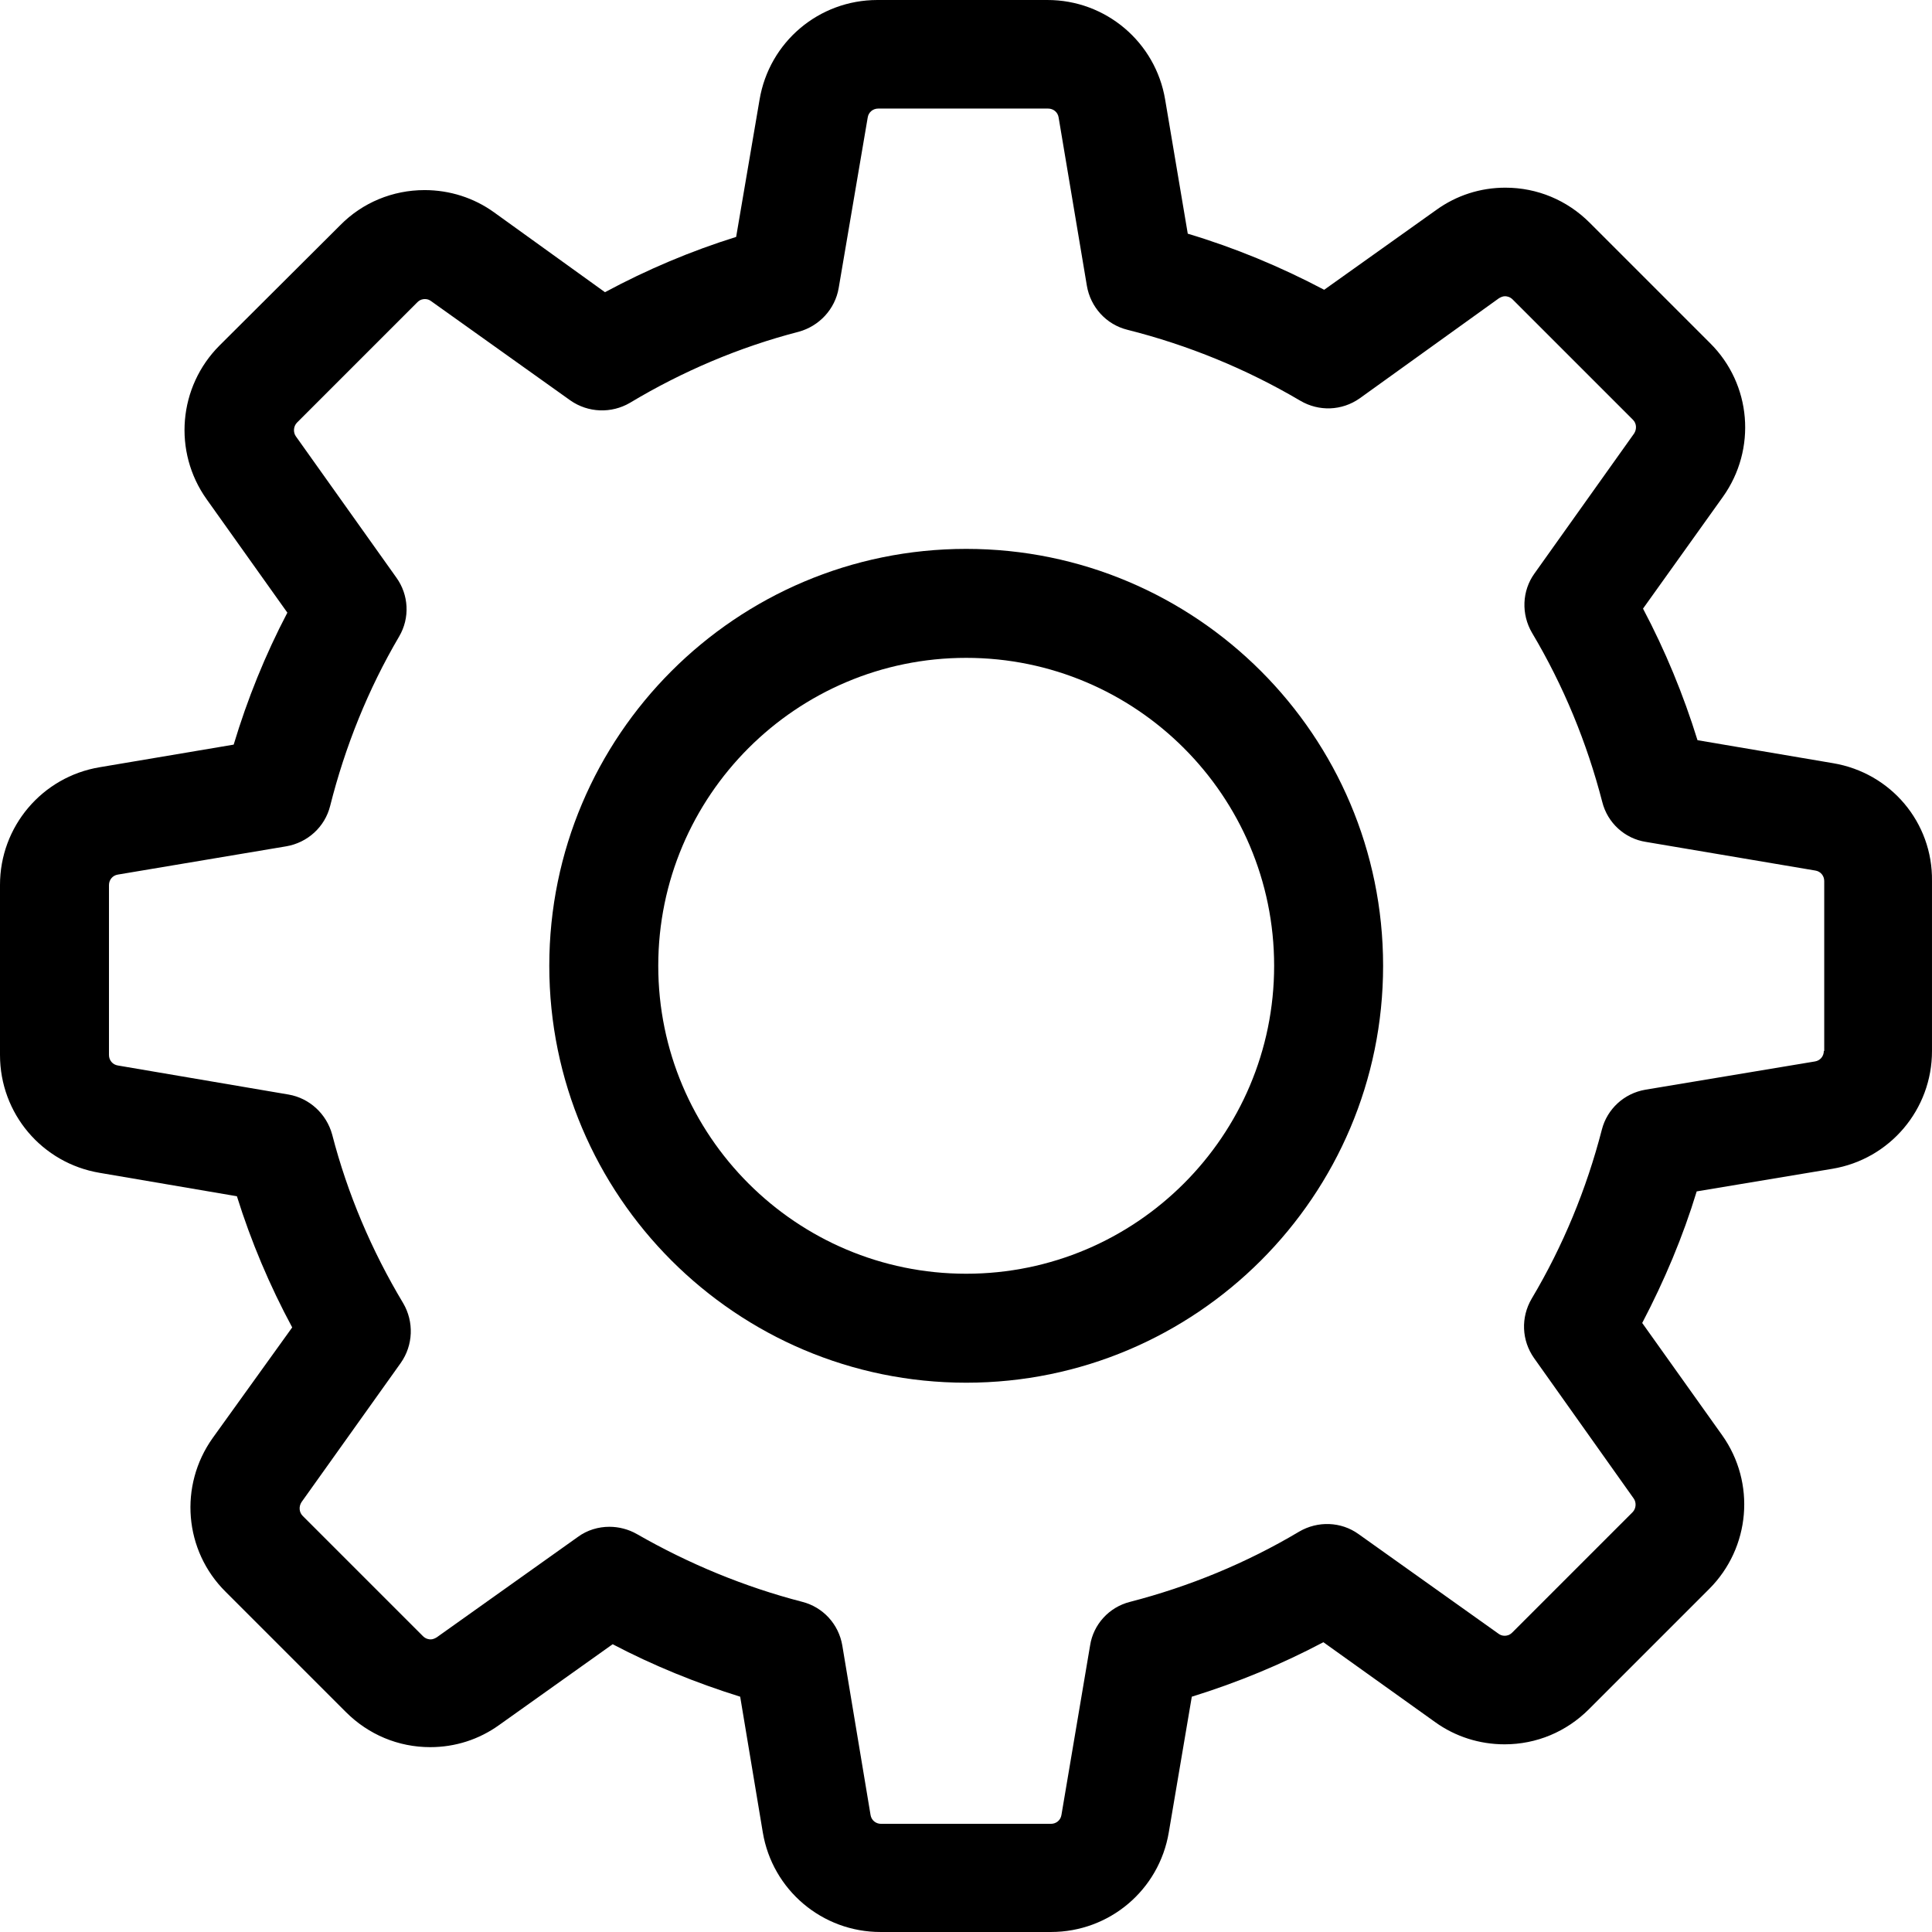
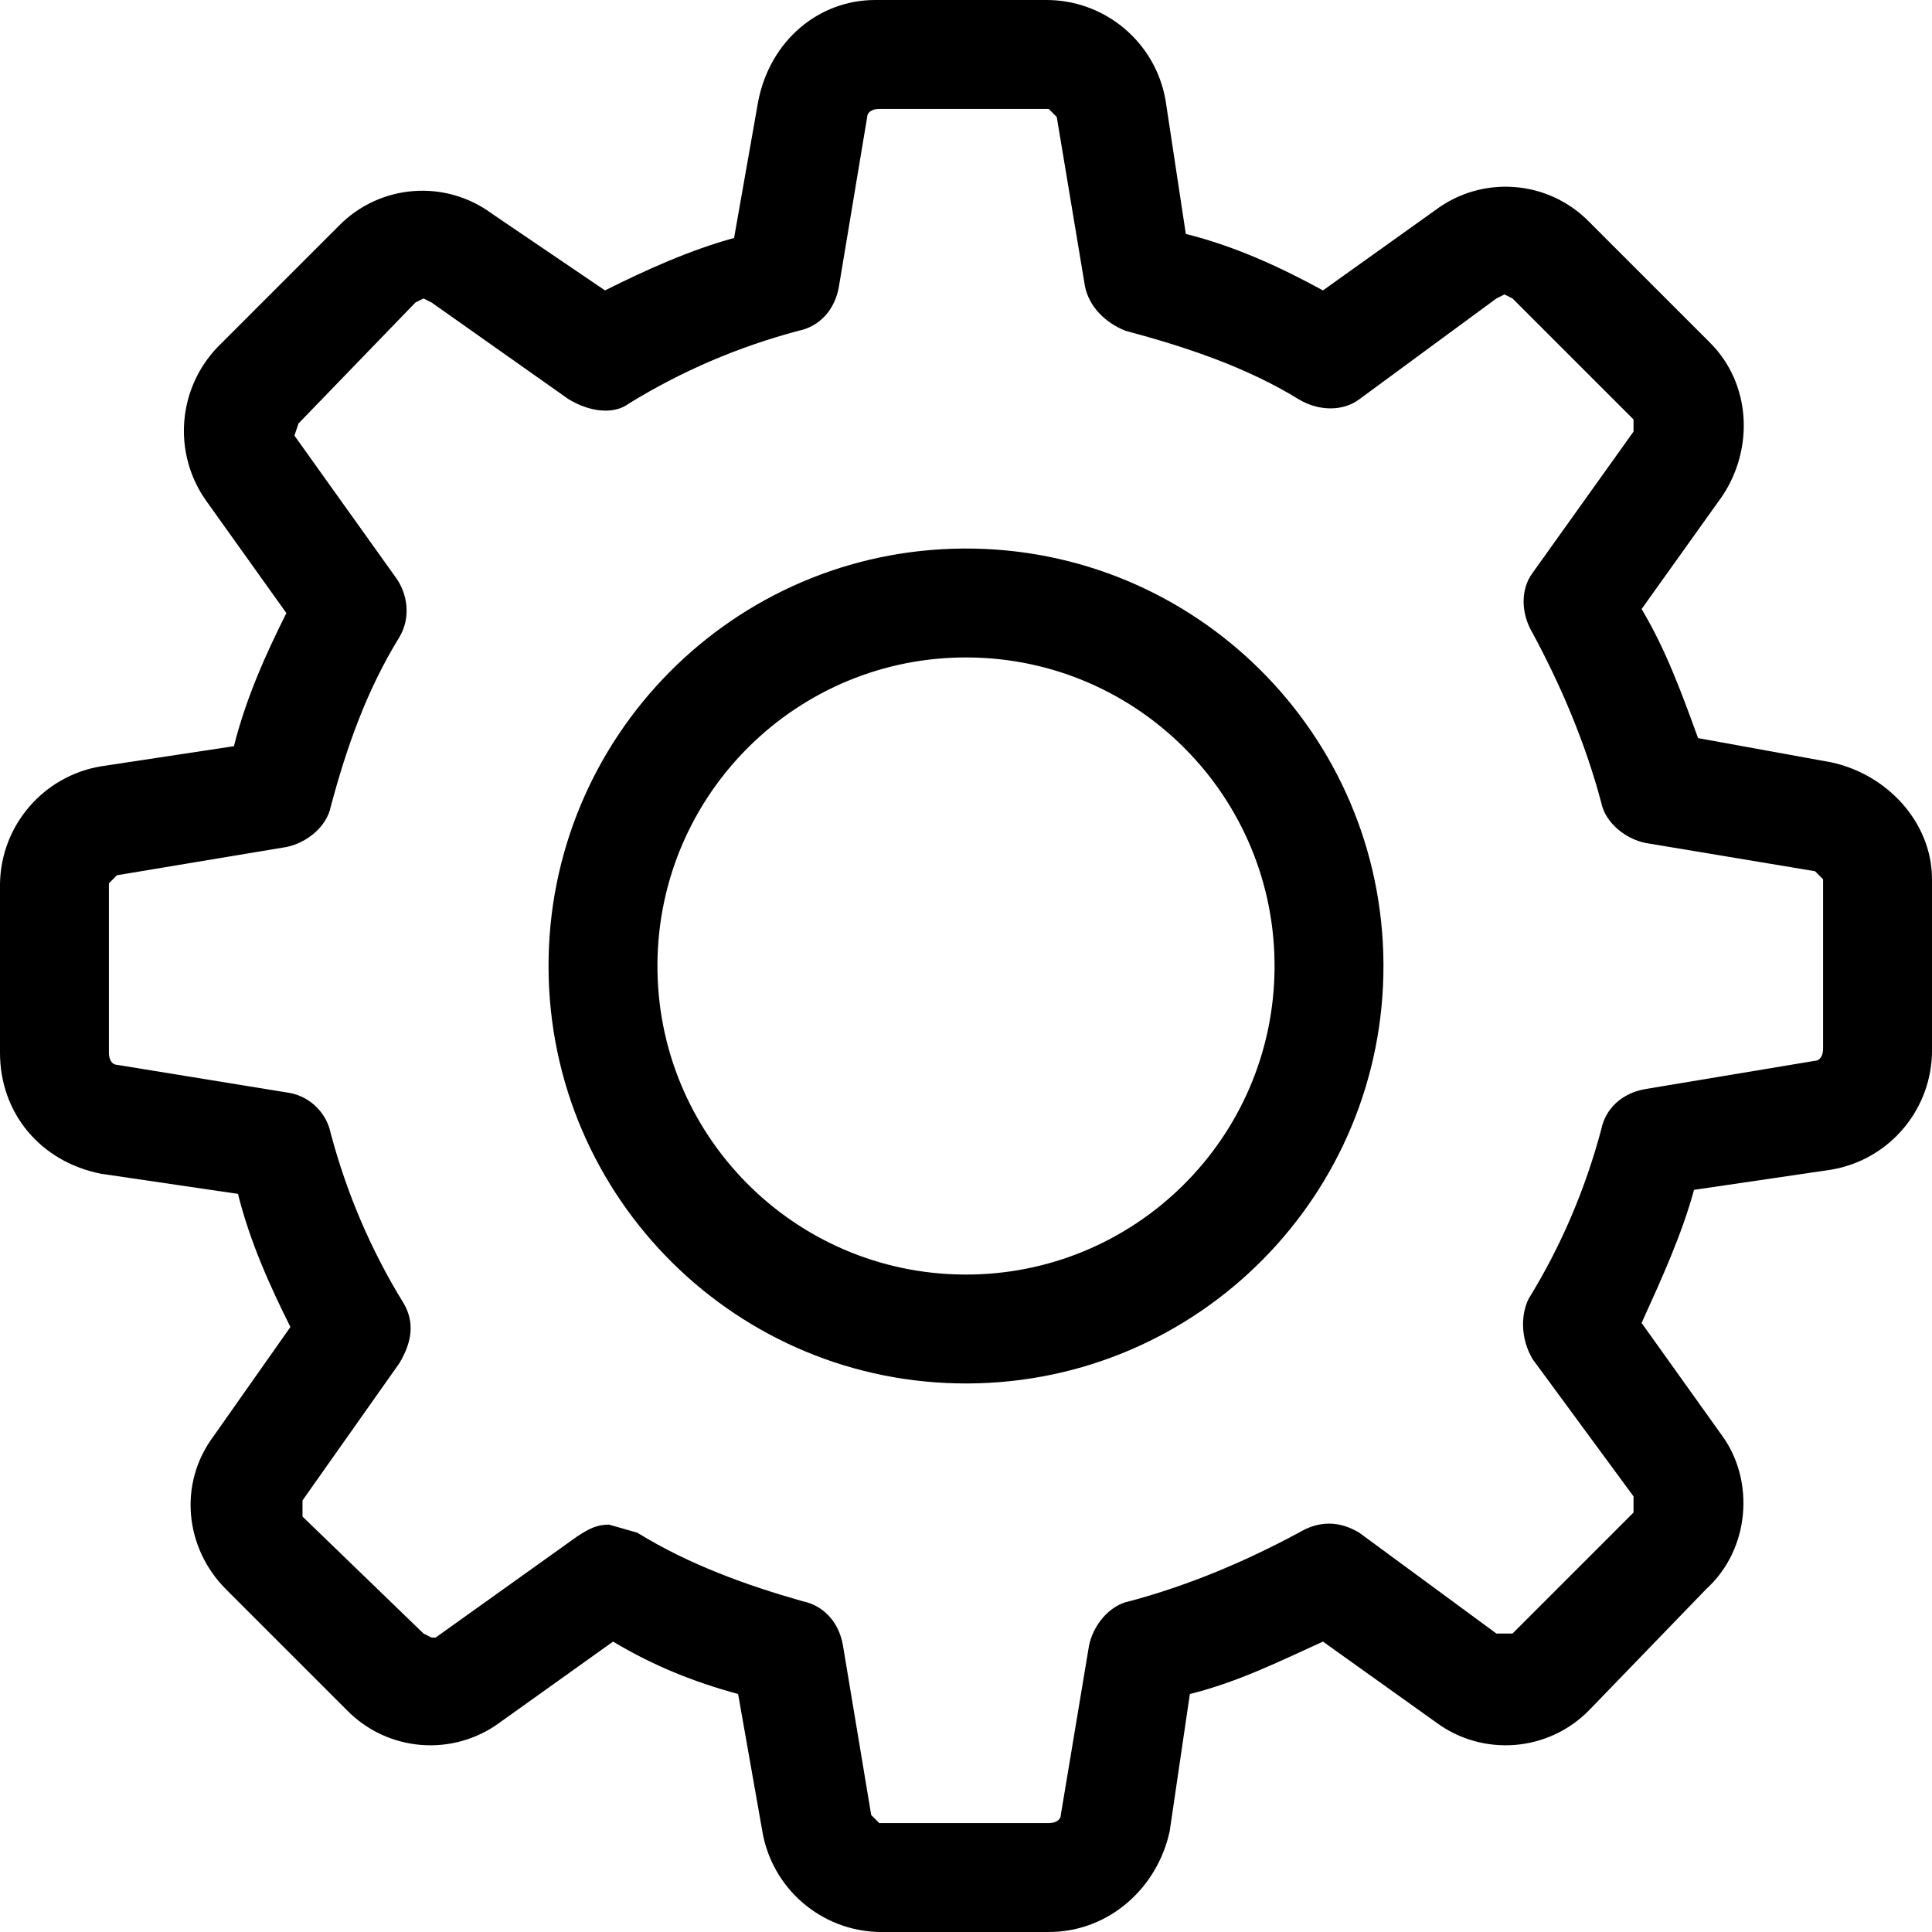
- <svg xmlns="http://www.w3.org/2000/svg" viewBox="0 0 478.703 478.703">
-   <path d="M454.2 189.101l-33.6-5.7c-3.5-11.3-8-22.2-13.5-32.6l19.8-27.7c8.4-11.8 7.1-27.9-3.2-38.1l-29.8-29.8c-5.6-5.6-13-8.7-20.9-8.7-6.2 0-12.1 1.9-17.1 5.5l-27.8 19.8c-10.8-5.7-22.1-10.4-33.8-13.9l-5.6-33.2a29.54 29.54 0 00-29.2-24.7h-42.1c-14.5 0-26.8 10.4-29.2 24.7l-5.8 34c-11.2 3.5-22.1 8.1-32.5 13.7l-27.5-19.8c-5-3.6-11-5.5-17.2-5.5-7.9 0-15.4 3.1-20.9 8.7l-29.9 29.8c-10.2 10.2-11.6 26.3-3.2 38.1l20 28.1c-5.5 10.5-9.9 21.4-13.3 32.7l-33.2 5.6a29.54 29.54 0 00-24.7 29.2v42.1c0 14.5 10.4 26.8 24.7 29.2l34 5.8c3.5 11.2 8.1 22.1 13.7 32.5l-19.7 27.4c-8.4 11.8-7.1 27.9 3.2 38.1l29.8 29.8c5.6 5.6 13 8.7 20.9 8.7 6.2 0 12.1-1.9 17.1-5.5l28.1-20c10.1 5.3 20.7 9.6 31.6 13l5.6 33.6a29.54 29.54 0 0029.2 24.7h42.2c14.5 0 26.8-10.4 29.2-24.7l5.7-33.6c11.3-3.5 22.2-8 32.6-13.5l27.7 19.8c5 3.6 11 5.5 17.2 5.5 7.9 0 15.3-3.1 20.9-8.7l29.8-29.8c10.2-10.2 11.6-26.3 3.2-38.1l-19.8-27.8c5.5-10.5 10.1-21.4 13.5-32.6l33.6-5.6a29.54 29.54 0 0024.7-29.2v-42.1c.2-14.5-10.2-26.8-24.5-29.2zm-2.3 71.3c0 1.3-.9 2.4-2.2 2.6l-42 7c-5.3.9-9.5 4.8-10.8 9.9-3.8 14.7-9.6 28.8-17.4 41.9-2.7 4.6-2.5 10.3.6 14.7l24.7 34.8c.7 1 .6 2.5-.3 3.4l-29.8 29.8c-.7.7-1.4.8-1.9.8-.6 0-1.1-.2-1.5-.5l-34.7-24.7c-4.3-3.1-10.1-3.3-14.7-.6-13.1 7.8-27.2 13.6-41.9 17.4-5.2 1.3-9.1 5.6-9.9 10.8l-7.1 42c-.2 1.3-1.3 2.2-2.6 2.2h-42.1c-1.3 0-2.4-.9-2.6-2.2l-7-42c-.9-5.3-4.8-9.5-9.9-10.8-14.3-3.7-28.1-9.4-41-16.8-2.1-1.2-4.5-1.8-6.8-1.8-2.7 0-5.5.8-7.8 2.5l-35 24.9c-.5.3-1 .5-1.5.5-.4 0-1.2-.1-1.9-.8l-29.8-29.8c-.9-.9-1-2.3-.3-3.4l24.6-34.5c3.1-4.4 3.3-10.2.6-14.8-7.8-13-13.8-27.1-17.6-41.8-1.4-5.1-5.6-9-10.8-9.9l-42.3-7.2c-1.3-.2-2.2-1.3-2.2-2.6v-42.1c0-1.3.9-2.4 2.2-2.6l41.7-7c5.3-.9 9.6-4.8 10.9-10 3.7-14.7 9.4-28.9 17.1-42 2.7-4.6 2.4-10.3-.7-14.6l-24.9-35c-.7-1-.6-2.5.3-3.4l29.8-29.8c.7-.7 1.4-.8 1.9-.8.6 0 1.1.2 1.5.5l34.5 24.6c4.4 3.1 10.2 3.3 14.8.6 13-7.8 27.1-13.8 41.8-17.6 5.1-1.4 9-5.6 9.9-10.8l7.2-42.3c.2-1.3 1.3-2.2 2.6-2.2h42.1c1.3 0 2.4.9 2.6 2.2l7 41.7c.9 5.3 4.8 9.6 10 10.9 15.1 3.8 29.5 9.7 42.9 17.6 4.6 2.7 10.3 2.5 14.7-.6l34.5-24.8c.5-.3 1-.5 1.5-.5.4 0 1.2.1 1.9.8l29.8 29.8c.9.9 1 2.3.3 3.4l-24.7 34.7c-3.1 4.3-3.3 10.1-.6 14.7 7.8 13.1 13.6 27.2 17.4 41.9 1.3 5.2 5.6 9.1 10.8 9.9l42 7.1c1.3.2 2.2 1.3 2.2 2.6v42.1h-.1z" />
-   <path d="M239.4 136.001c-57 0-103.3 46.3-103.3 103.3s46.3 103.3 103.3 103.3 103.3-46.3 103.3-103.3-46.3-103.3-103.3-103.3zm0 179.6c-42.1 0-76.3-34.2-76.3-76.3s34.2-76.3 76.3-76.3 76.3 34.2 76.3 76.3-34.2 76.3-76.3 76.3z" />
+ <svg xmlns="http://www.w3.org/2000/svg" viewBox="0 0 479 479">
+   <defs />
+   <path d="M454 189l-33-6c-4-11-8-22-14-32l20-28c8-12 7-28-3-38l-30-30a29 29 0 00-38-3l-28 20c-11-6-22-11-34-14l-5-33a30 30 0 00-30-25h-42c-14 0-26 10-29 25l-6 34c-11 3-22 8-32 13l-28-19a29 29 0 00-38 3L54 86a30 30 0 00-3 38l20 28c-5 10-10 21-13 33l-33 5a30 30 0 00-25 29v42c0 15 10 27 25 30l34 5c3 12 8 23 13 33l-19 27c-9 12-7 28 3 38l30 30a29 29 0 0038 3l28-20c10 6 20 10 31 13l6 34a30 30 0 0029 25h42c15 0 27-11 30-25l5-34c12-3 22-8 33-13l28 20a29 29 0 0038-3l29-30c11-10 12-27 4-38l-20-28c5-11 10-22 13-33l34-5a30 30 0 0025-30v-42c0-14-11-26-25-29zm-2 71c0 2-1 3-2 3l-42 7c-6 1-10 5-11 10-4 15-10 29-18 42-2 4-2 10 1 15l25 34v4l-30 30h-4l-34-25c-5-3-10-3-15 0-13 7-27 13-42 17-5 1-9 6-10 11l-7 42c0 1-1 2-3 2h-42l-2-2-7-42c-1-6-5-10-10-11-14-4-28-9-41-17l-7-2c-3 0-5 1-8 3l-35 25h-1l-2-1-30-29v-4l24-34c3-5 4-10 1-15-8-13-14-27-18-42-1-5-5-9-10-10l-43-7c-1 0-2-1-2-3v-42l2-2 42-7c5-1 10-5 11-10 4-15 9-29 17-42 3-5 2-11-1-15l-25-35 1-3 29-30 2-1 2 1 34 24c5 3 11 4 15 1 13-8 27-14 42-18 5-1 9-5 10-11l7-42c0-1 1-2 3-2h42l2 2 7 42c1 5 5 9 10 11 15 4 30 9 43 17 5 3 11 3 15 0l34-25 2-1 2 1 30 30v3l-25 35c-3 4-3 10 0 15 7 13 13 27 17 42 1 5 6 9 11 10l42 7 2 2v42z" />
+   <path d="M239 136a103 103 0 101 207 103 103 0 00-1-207zm0 180a76 76 0 111-153 76 76 0 01-1 153z" />
</svg>
